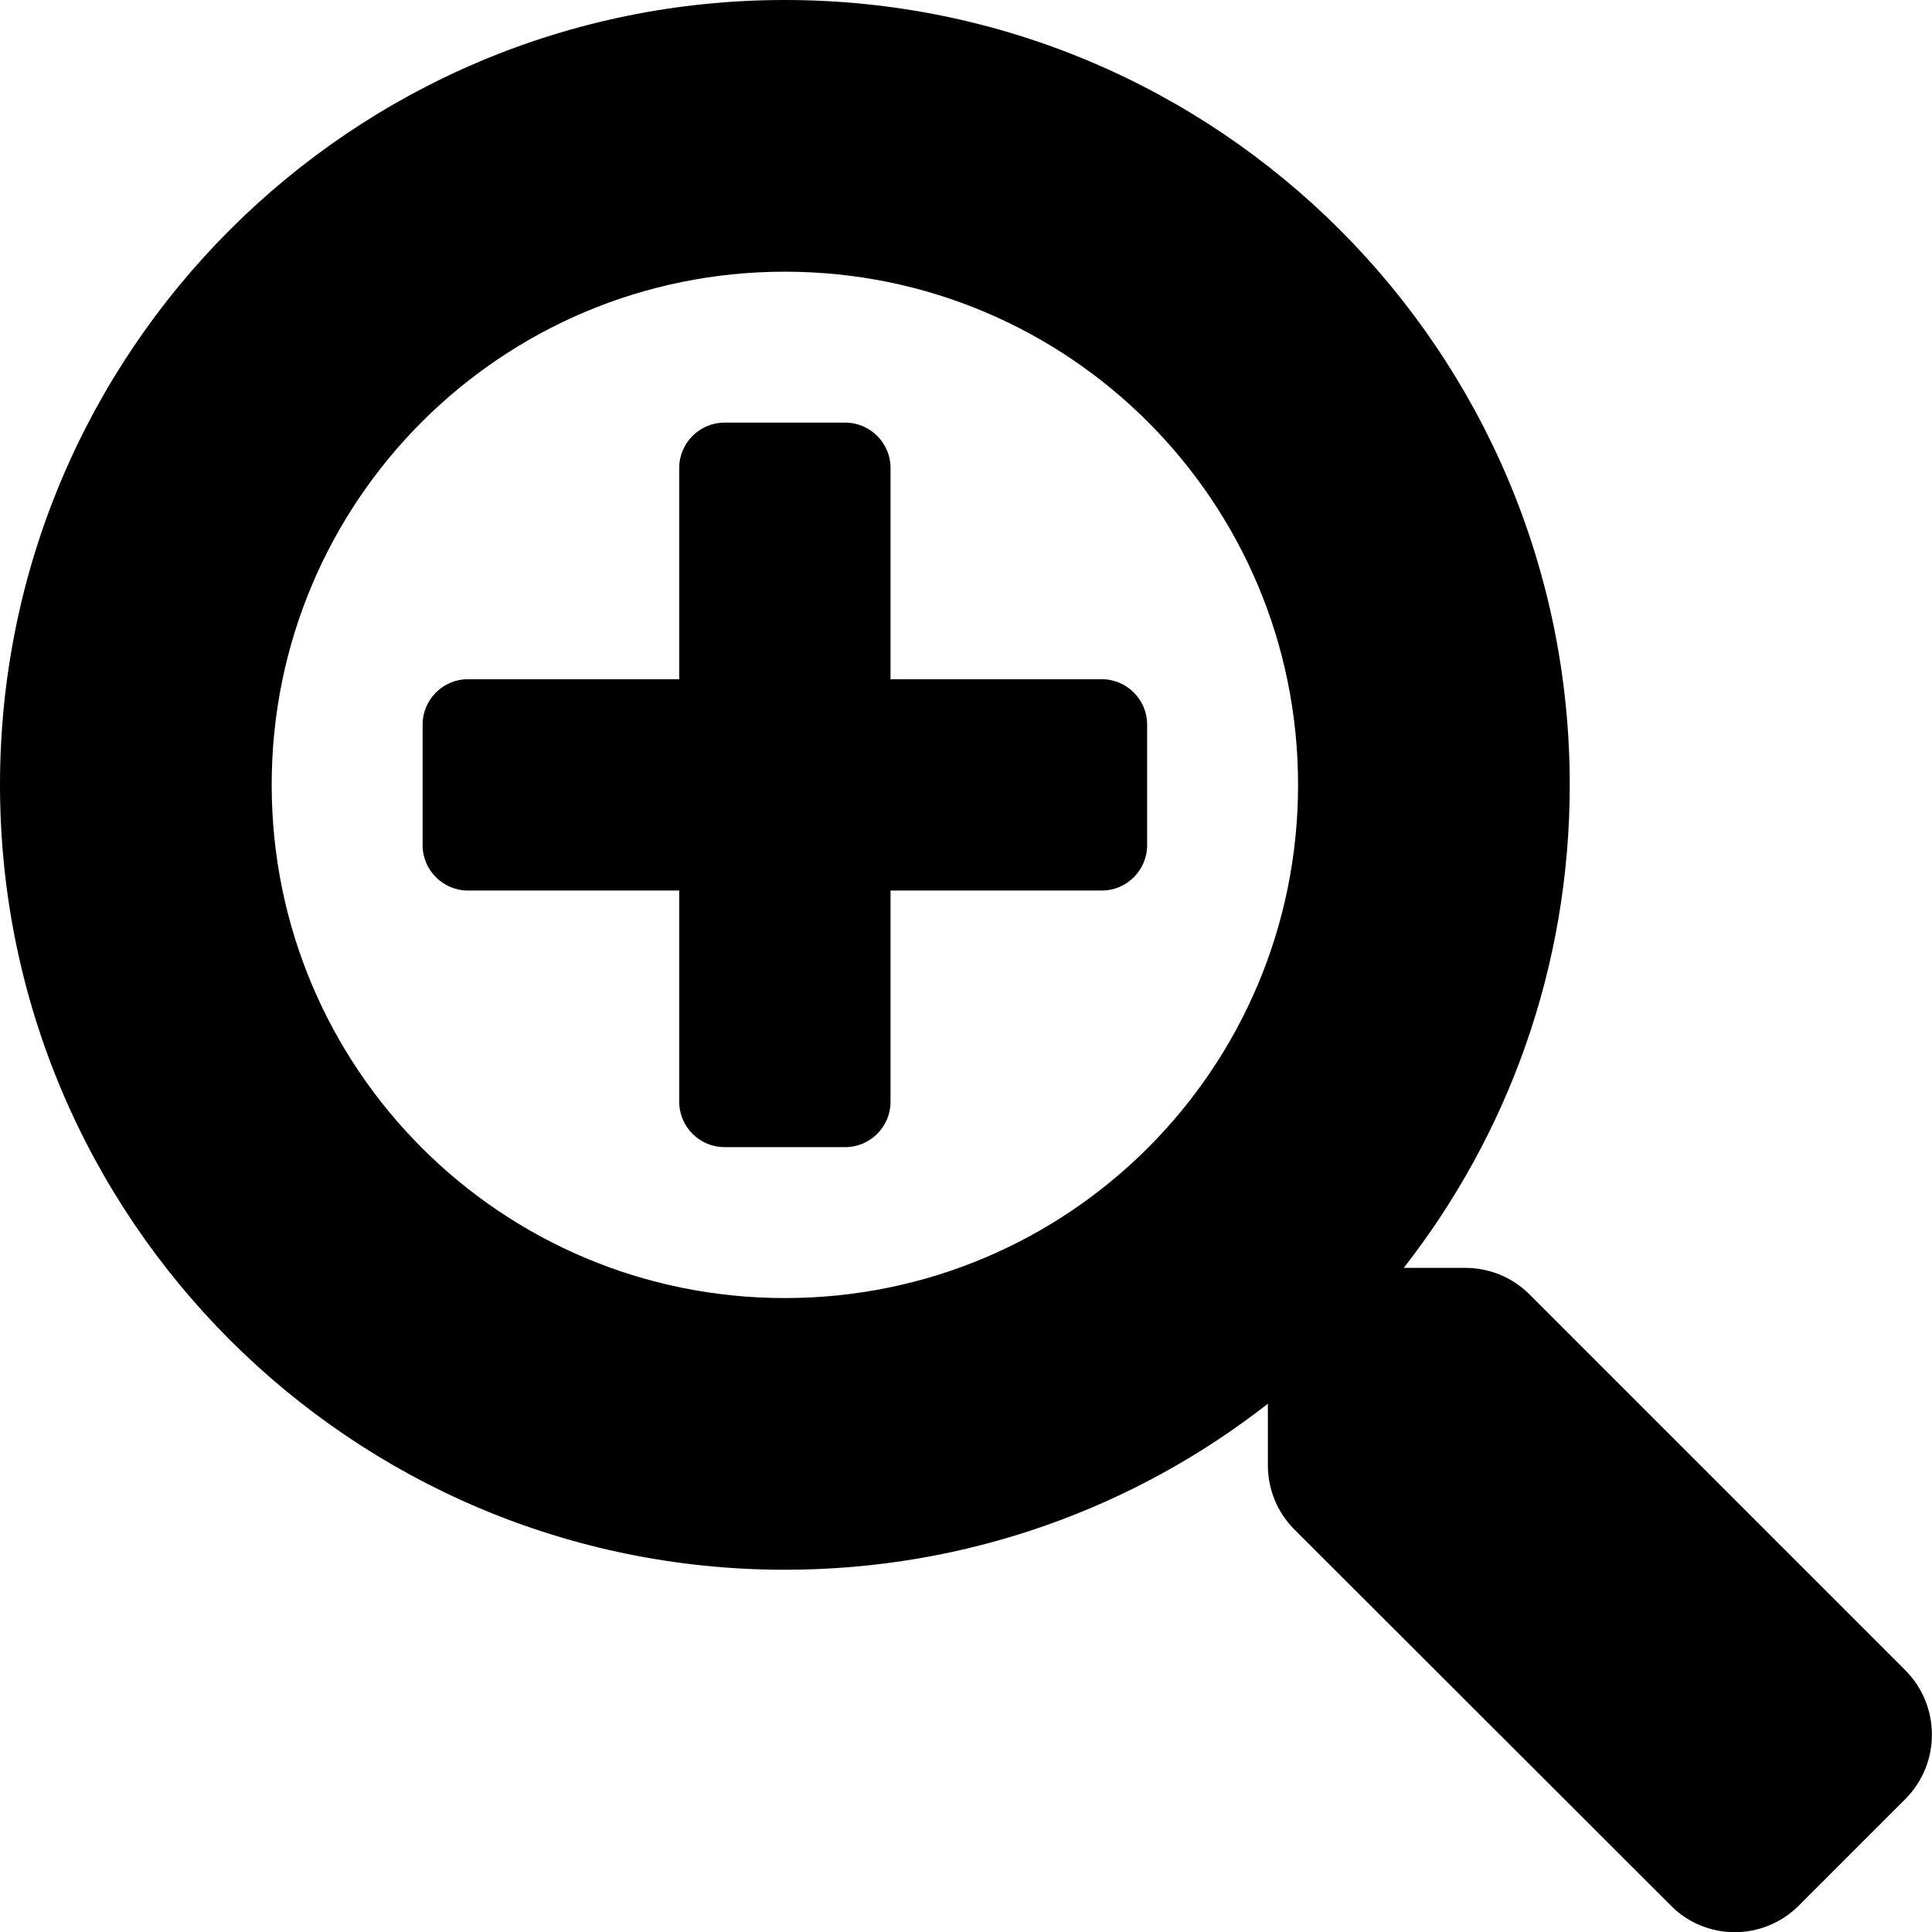
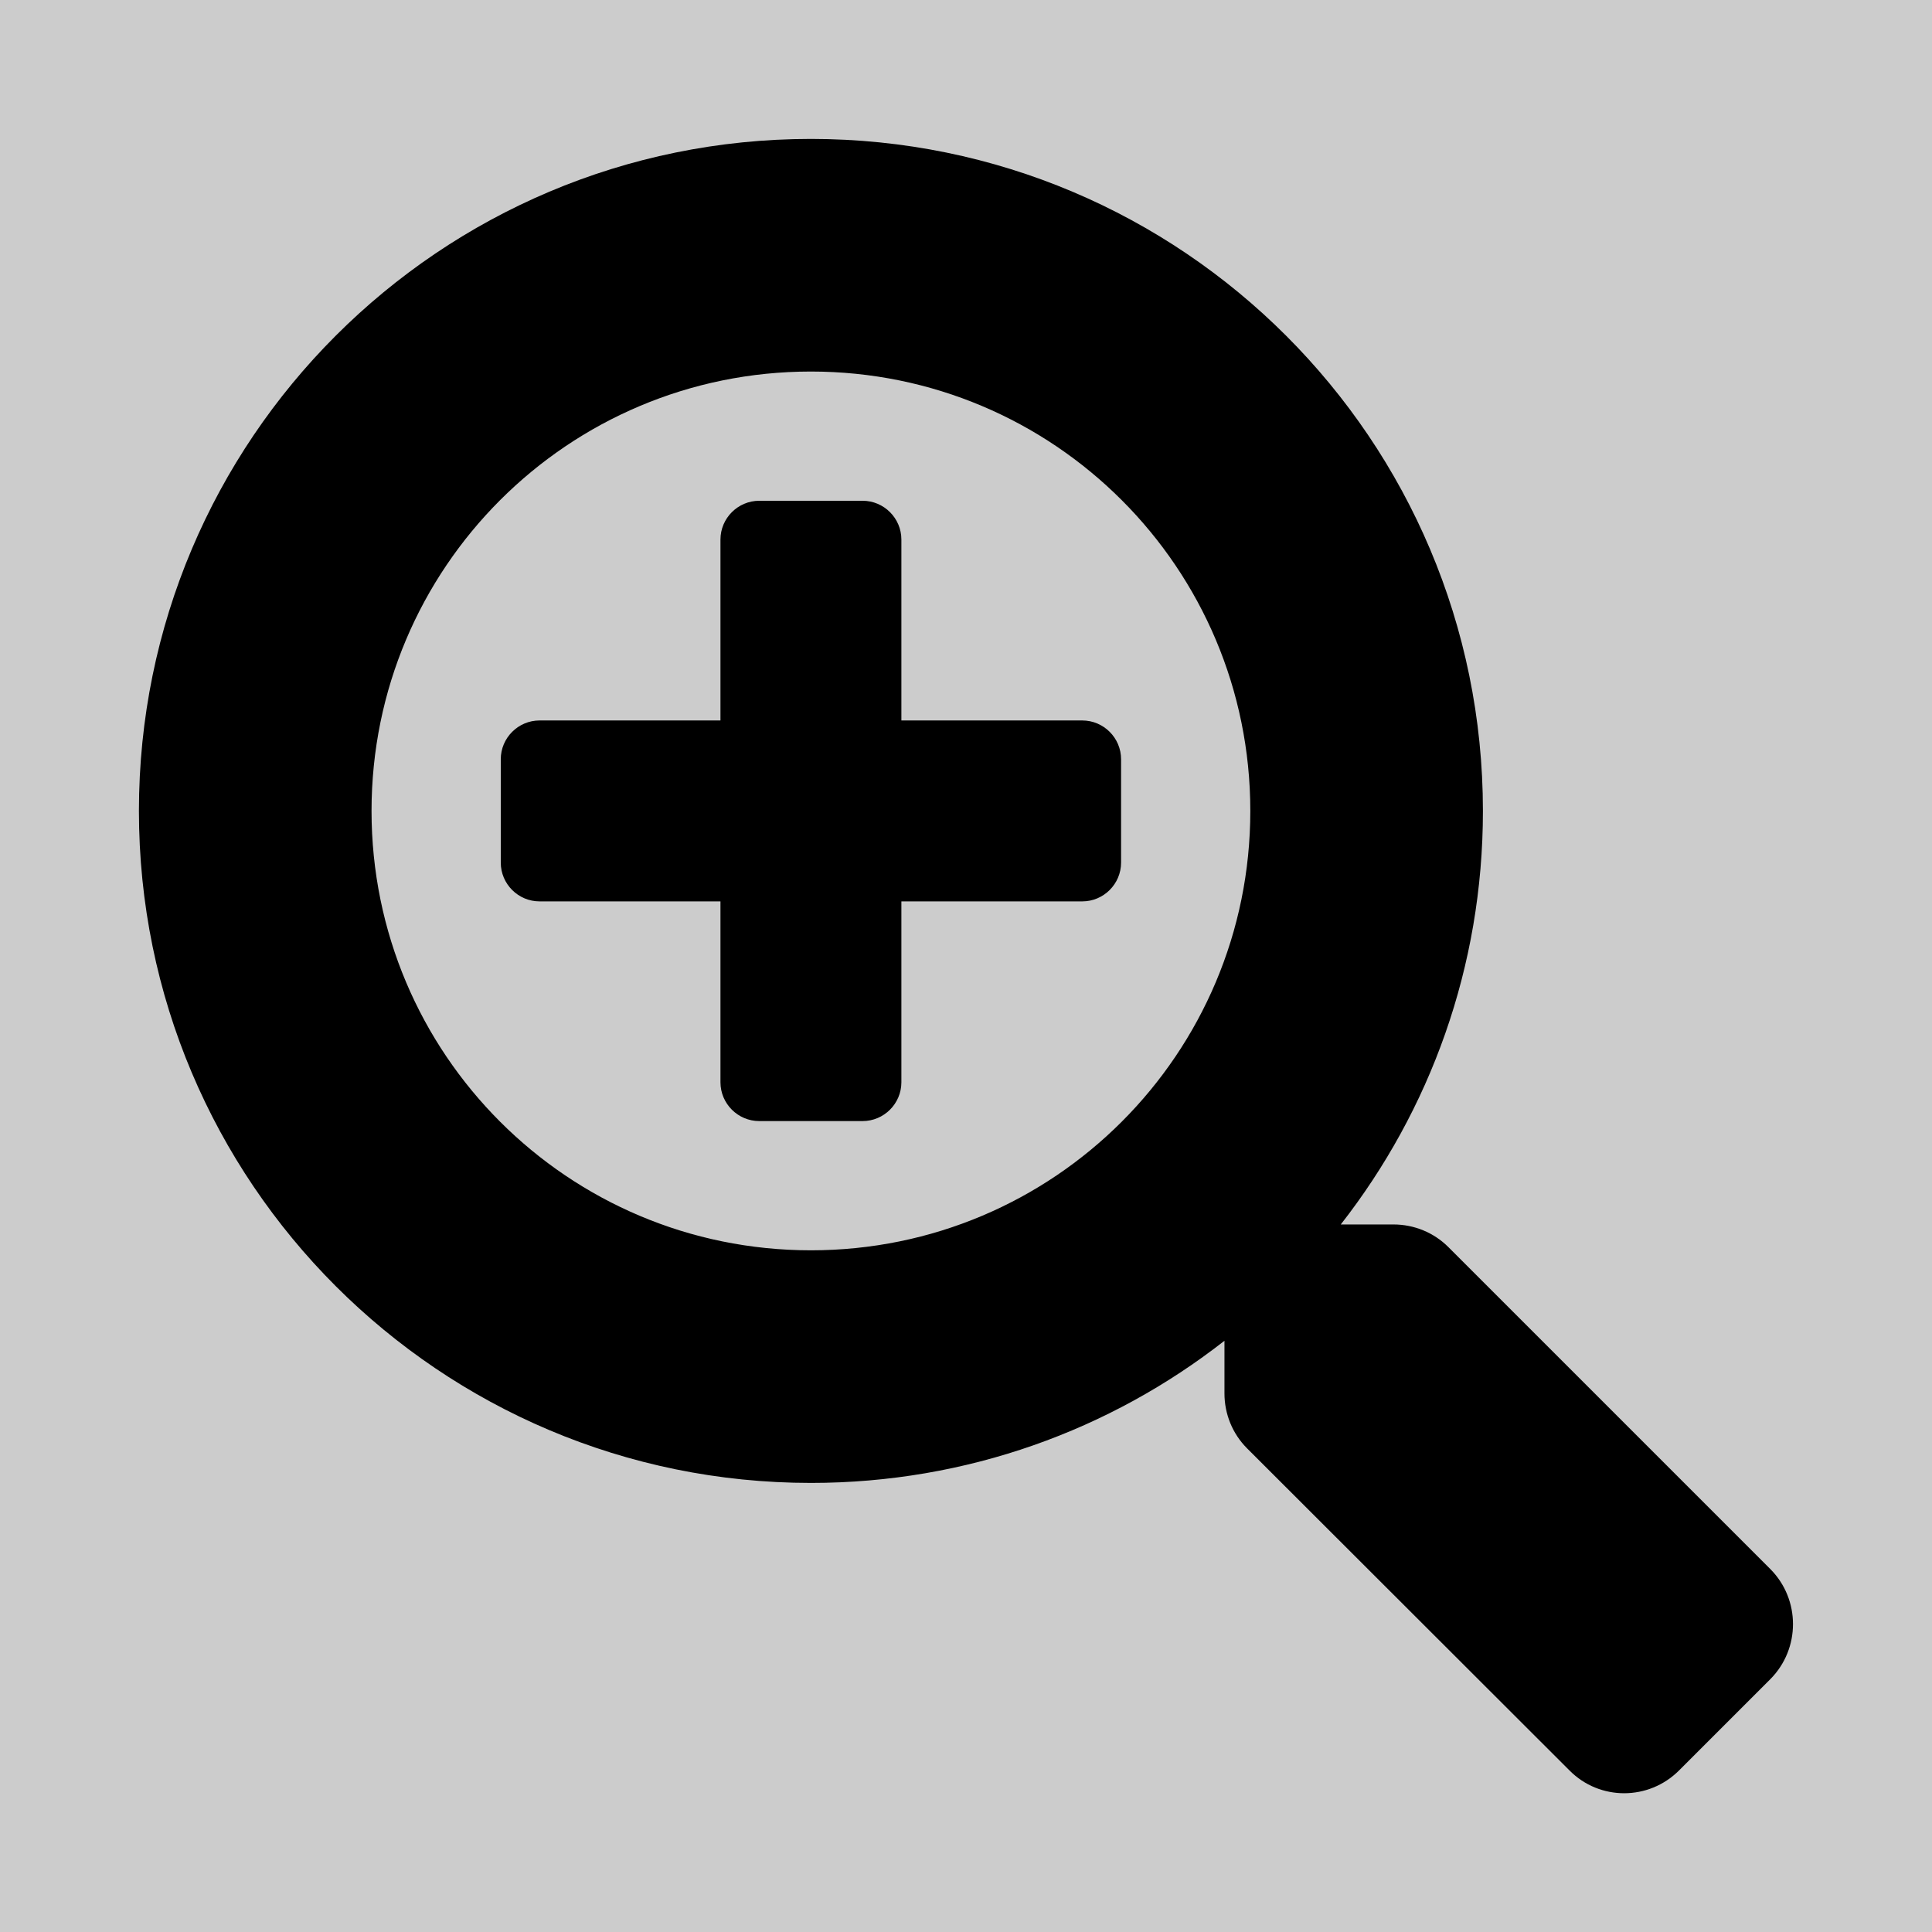
- <svg xmlns="http://www.w3.org/2000/svg" viewBox="0 0 512 512">
+ <svg xmlns="http://www.w3.org/2000/svg" viewBox="-43 -43 598 598">
+   <rect x="-43" y="-43" width="598" height="598" fill="#ccc" />
  <path d="M304 192v32c0 6.6-5.4 12-12 12h-56v56c0 6.6-5.4 12-12 12h-32c-6.6 0-12-5.4-12-12v-56h-56c-6.6 0-12-5.4-12-12v-32c0-6.6 5.4-12 12-12h56v-56c0-6.6 5.4-12 12-12h32c6.6 0 12 5.4 12 12v56h56c6.6 0 12 5.4 12 12zm201 284.7L476.7 505c-9.4 9.4-24.6 9.4-33.9 0L343 405.3c-4.5-4.5-7-10.6-7-17V372c-35.3 27.6-79.7 44-128 44C93.1 416 0 322.9 0 208S93.1 0 208 0s208 93.1 208 208c0 48.3-16.4 92.7-44 128h16.3c6.4 0 12.5 2.5 17 7l99.7 99.7c9.3 9.4 9.3 24.6 0 34zM344 208c0-75.2-60.8-136-136-136S72 132.8 72 208s60.8 136 136 136 136-60.8 136-136z" />
</svg>
